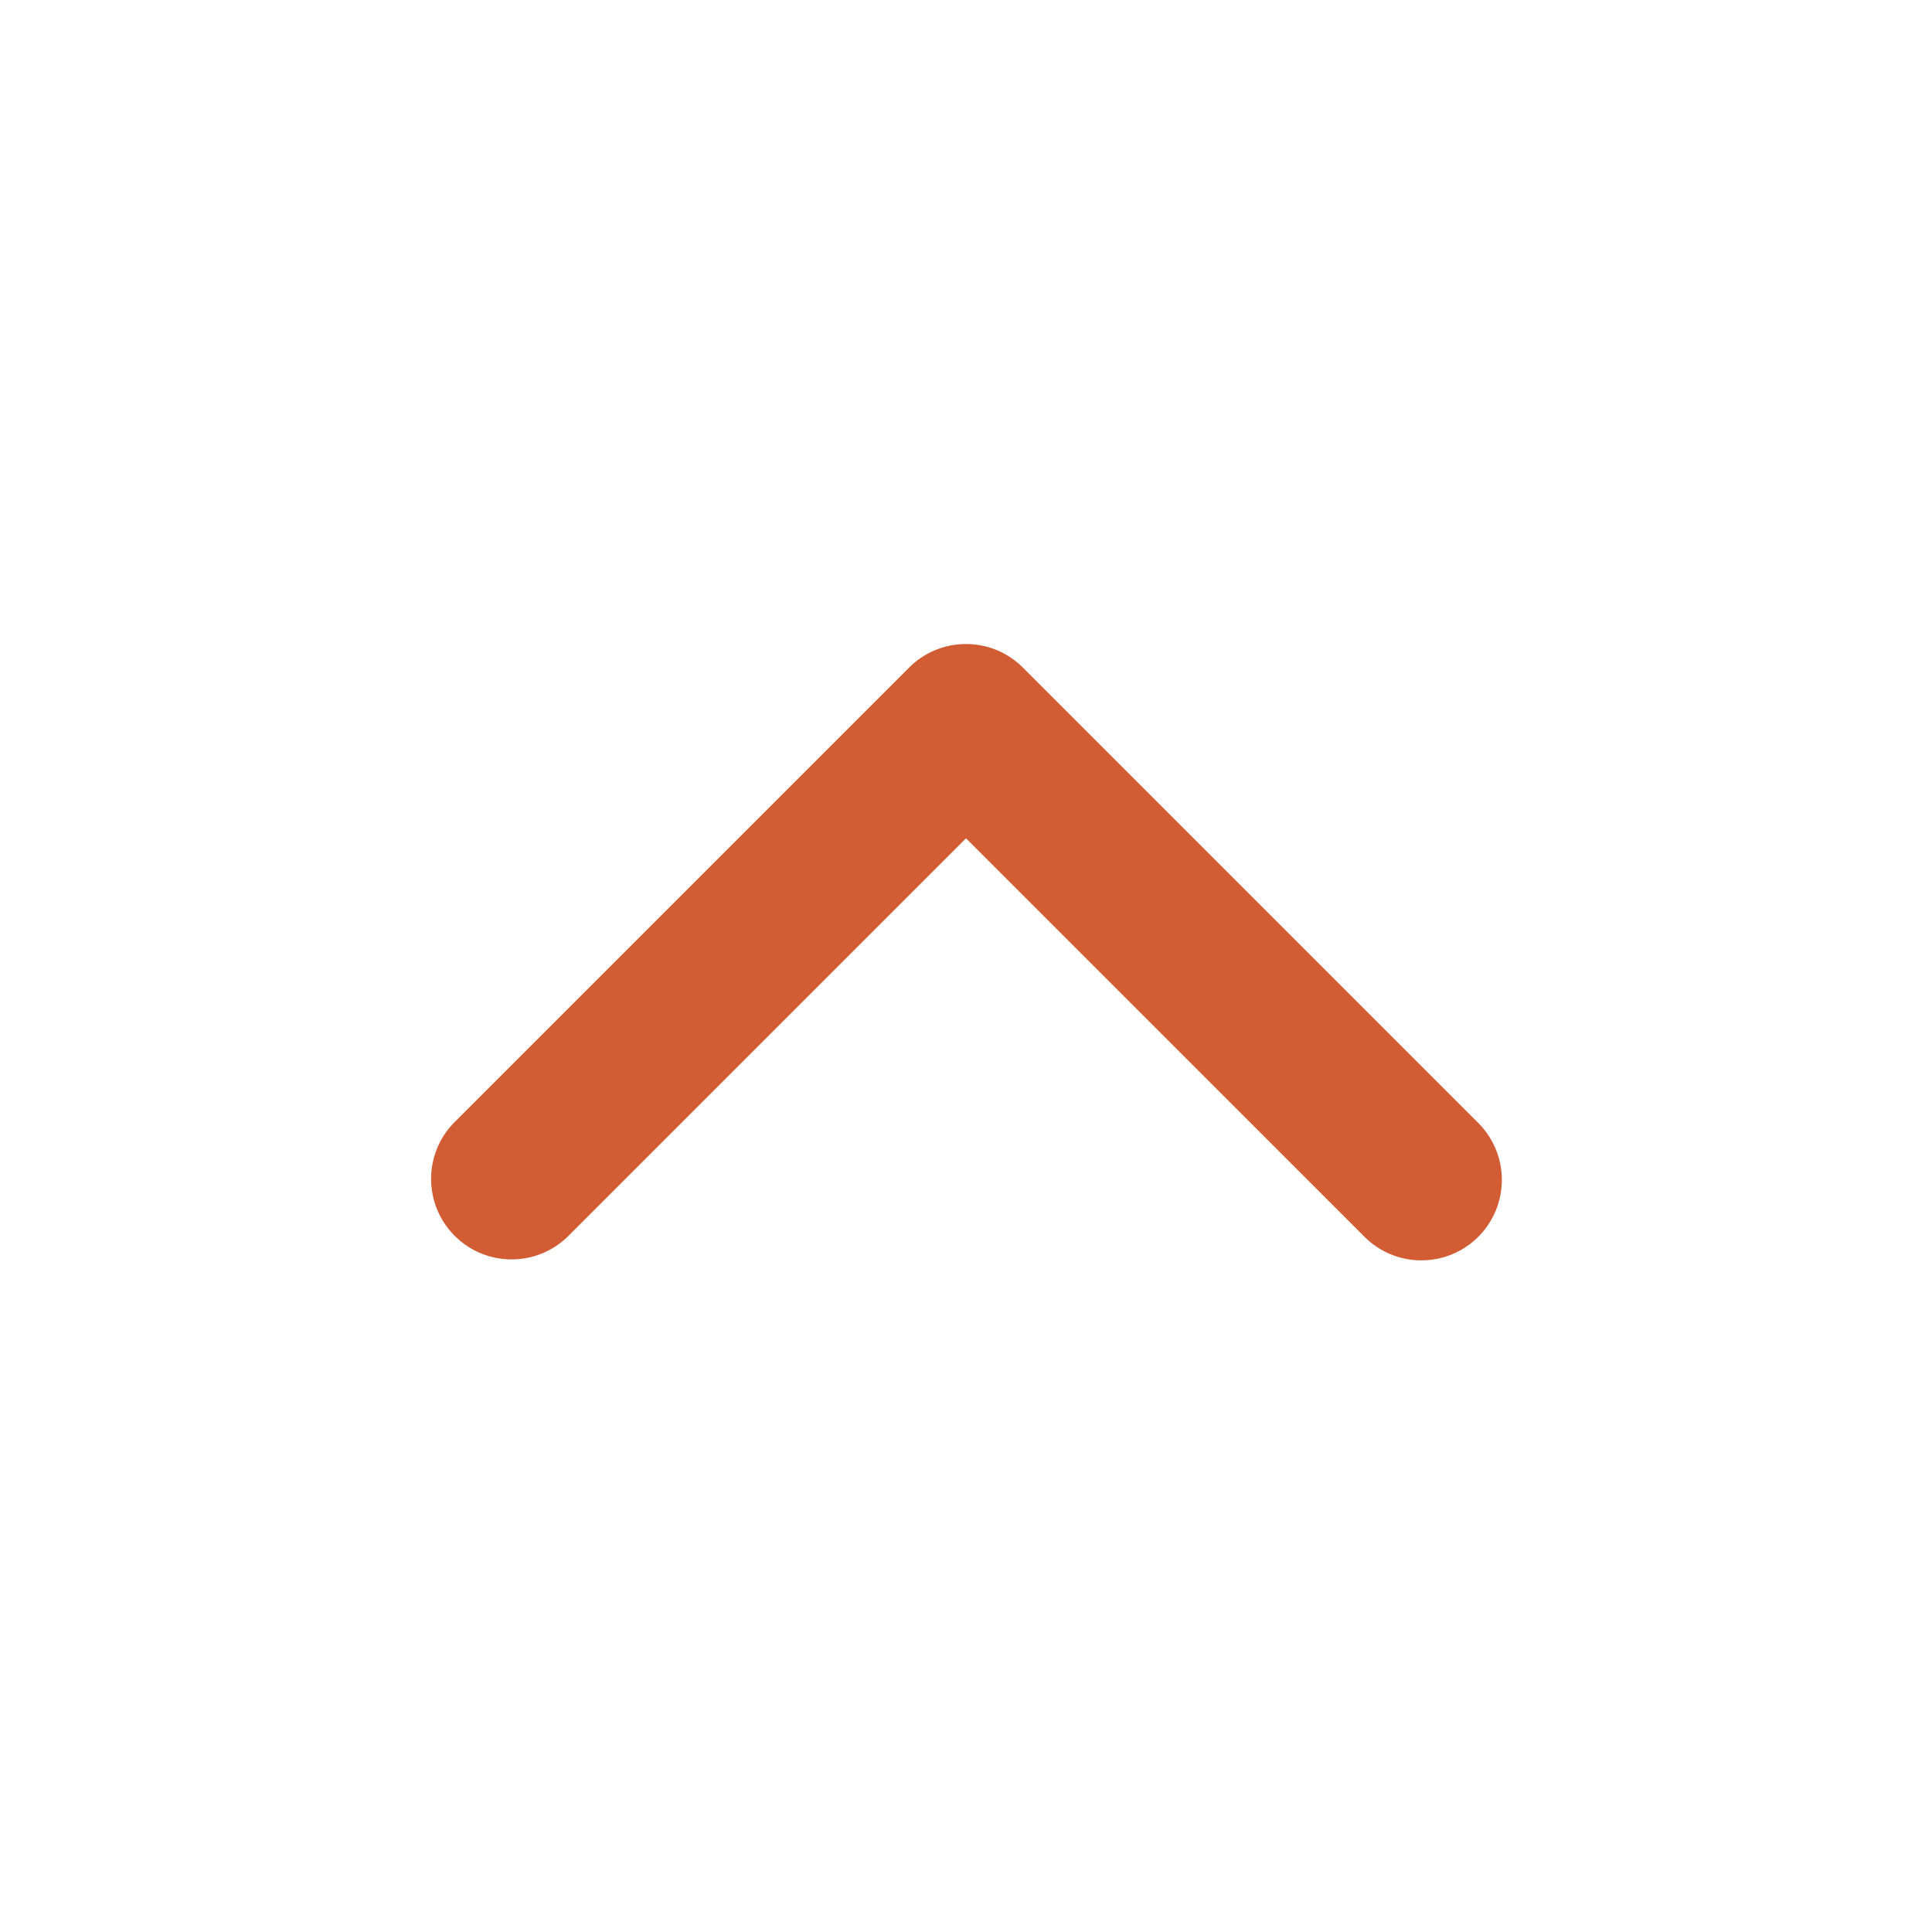
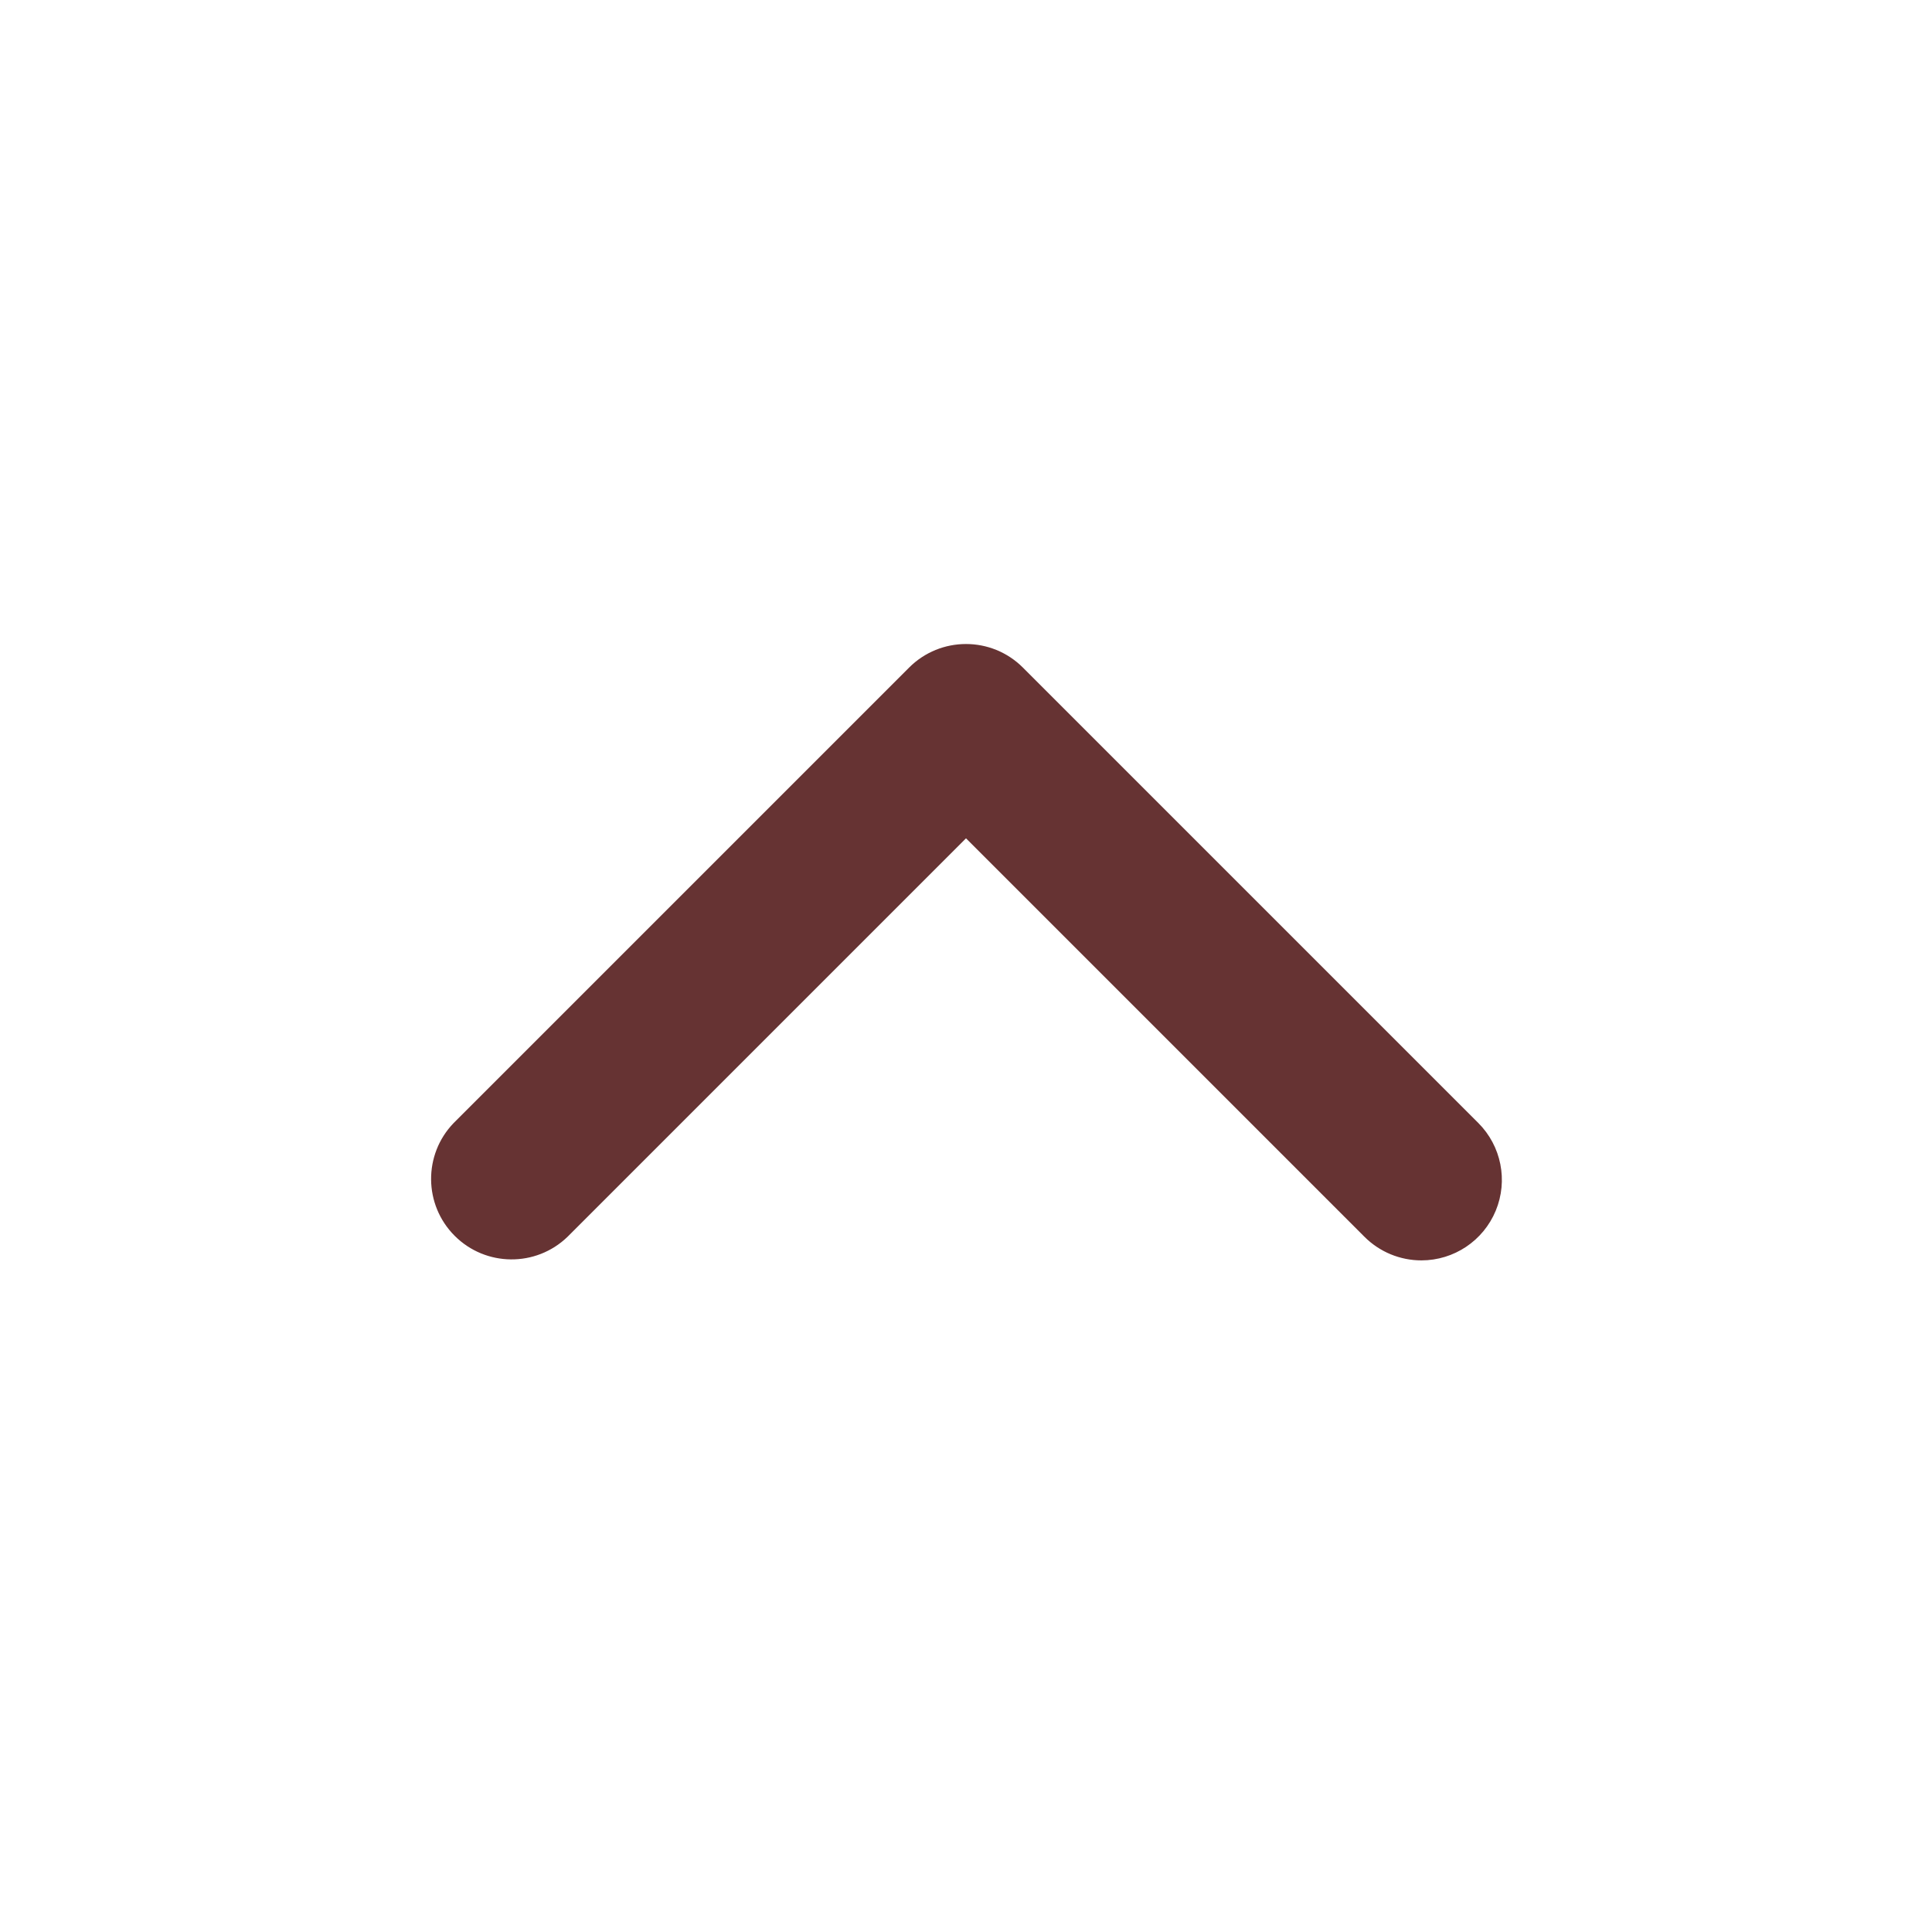
- <svg xmlns="http://www.w3.org/2000/svg" fill="#D25D34" width="800px" height="800px" viewBox="0 0 24 24">
+ <svg xmlns="http://www.w3.org/2000/svg" fill="#663333" width="800px" height="800px" viewBox="0 0 24 24">
  <g id="SVGRepo_bgCarrier" stroke-width="0" />
  <g id="SVGRepo_tracerCarrier" stroke-linecap="round" stroke-linejoin="round" />
  <g id="SVGRepo_iconCarrier">
    <path d="M17.657 15.657a1 1 0 0 1-.707-.293L12 10.414l-4.95 4.95a1 1 0 0 1-1.414-1.414l5.657-5.657a1 1 0 0 1 1.414 0l5.657 5.657a1 1 0 0 1-.707 1.707z" />
  </g>
</svg>
